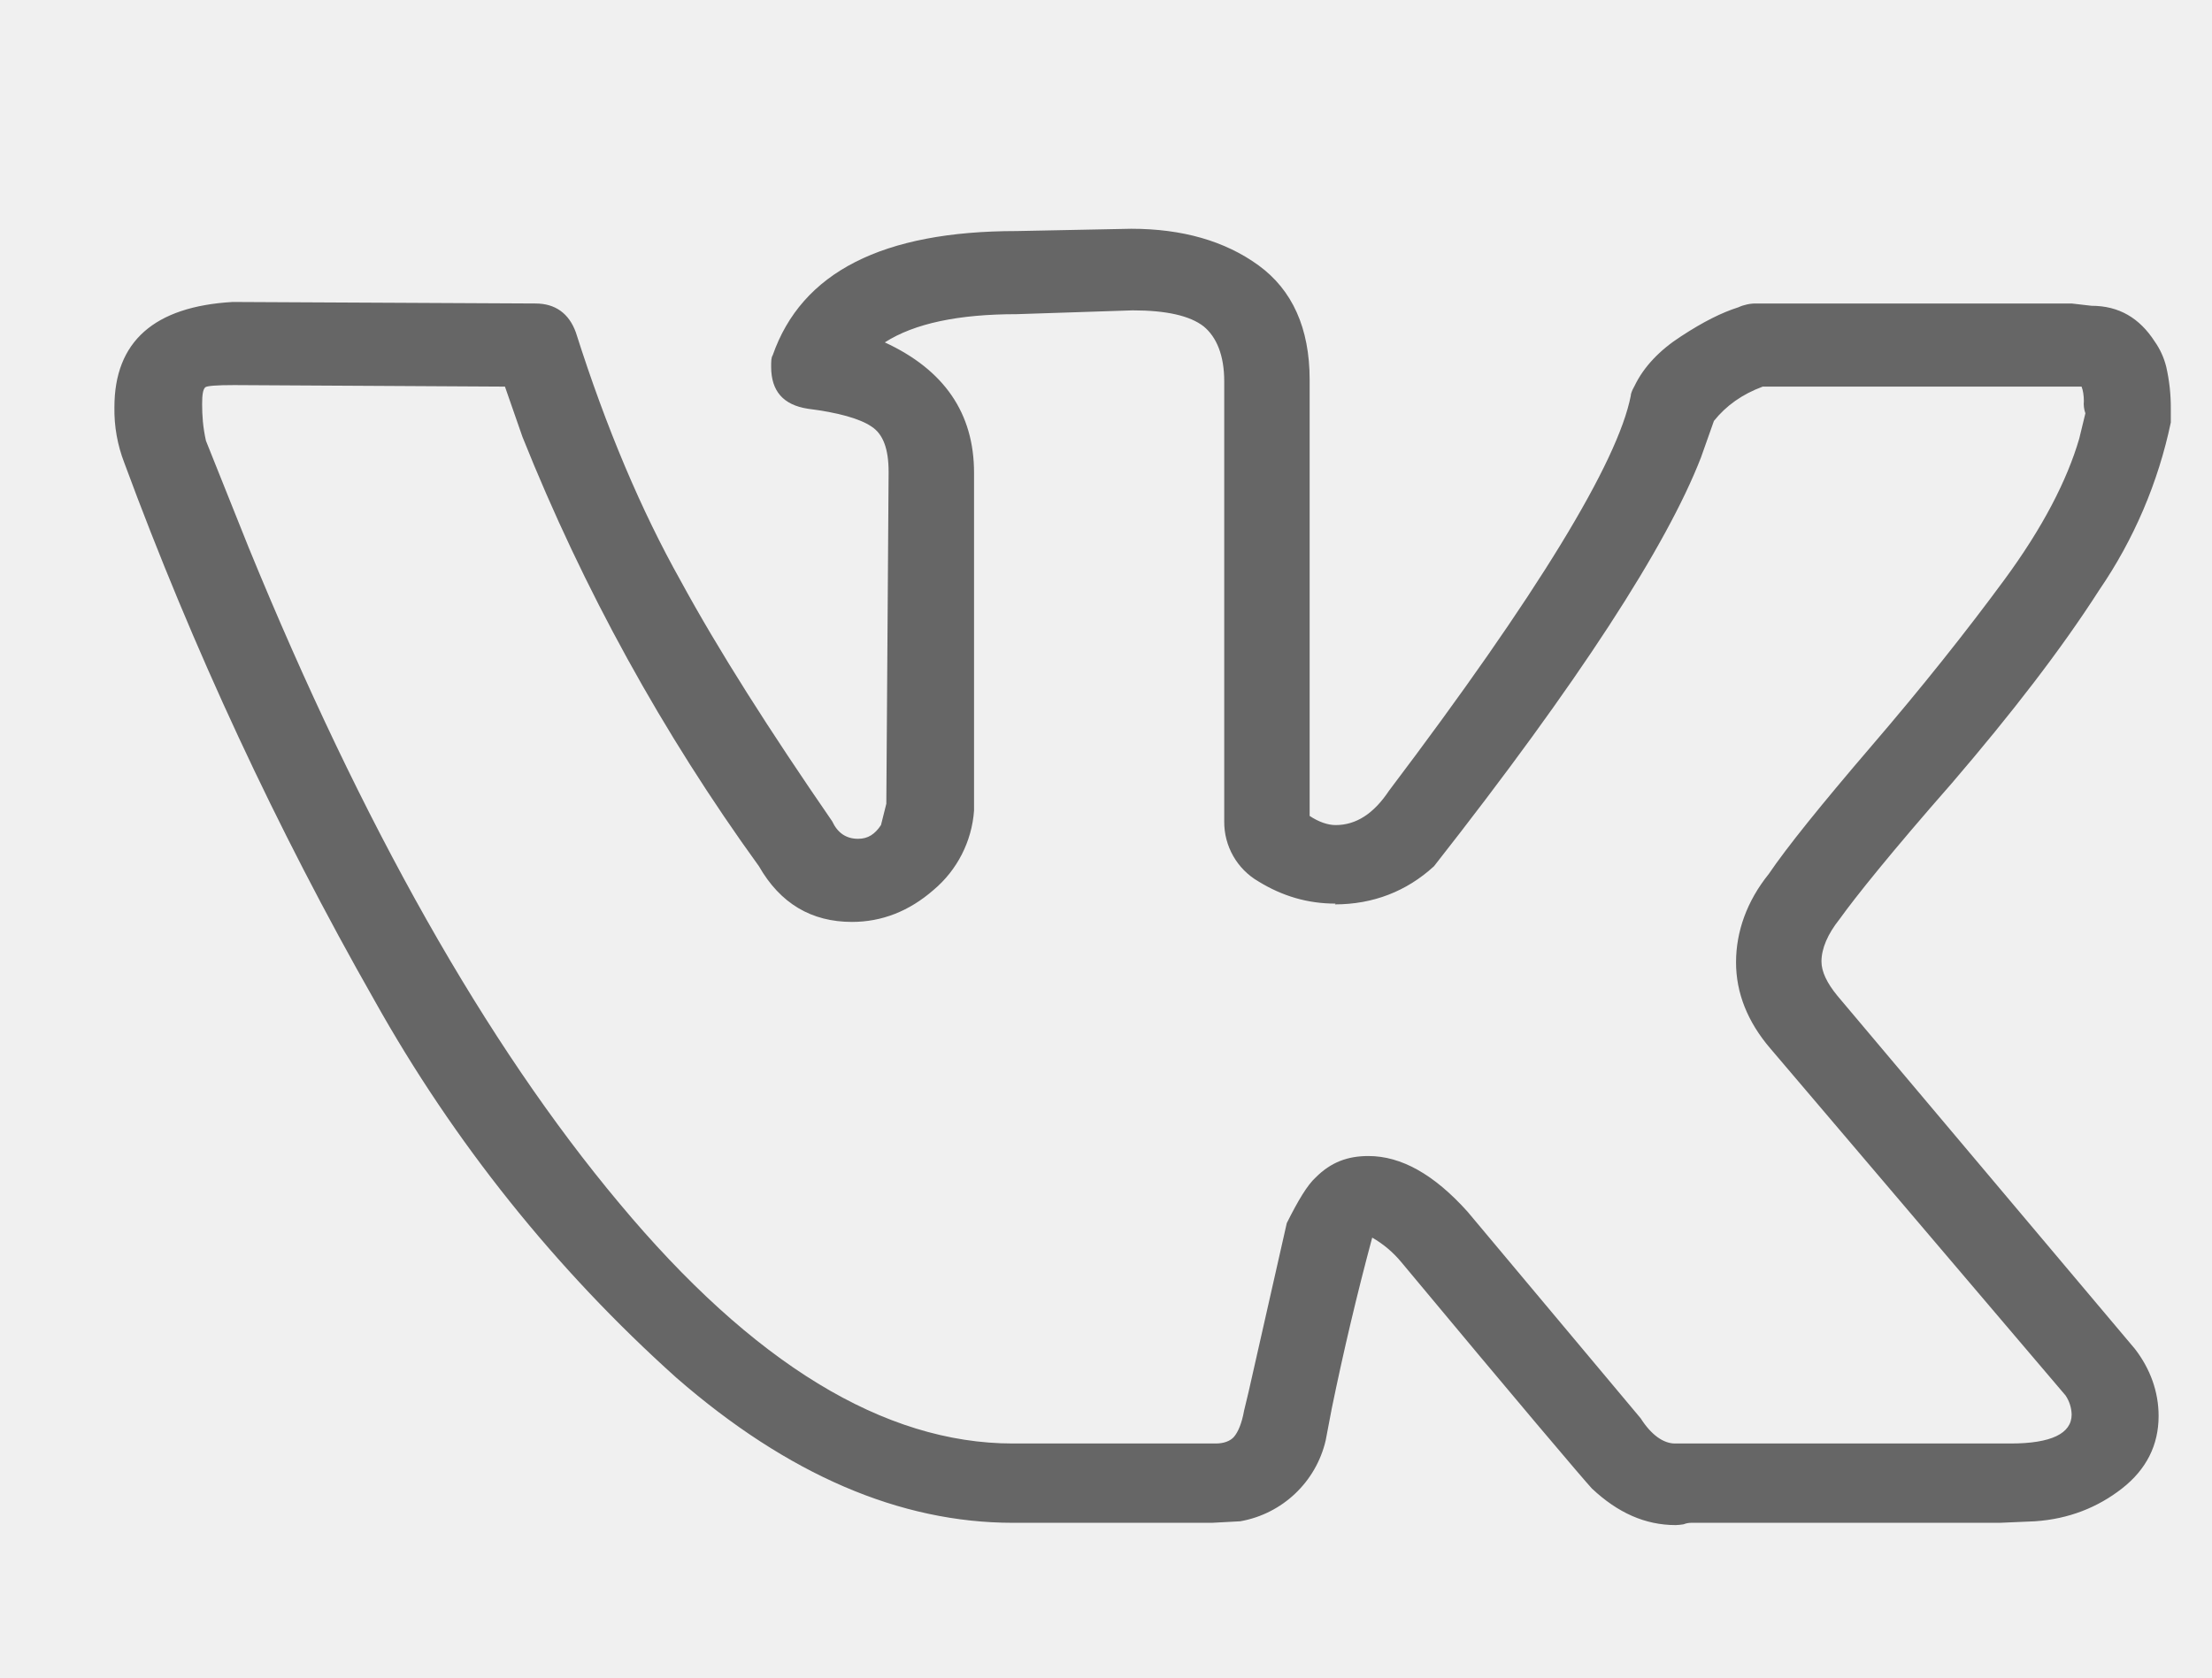
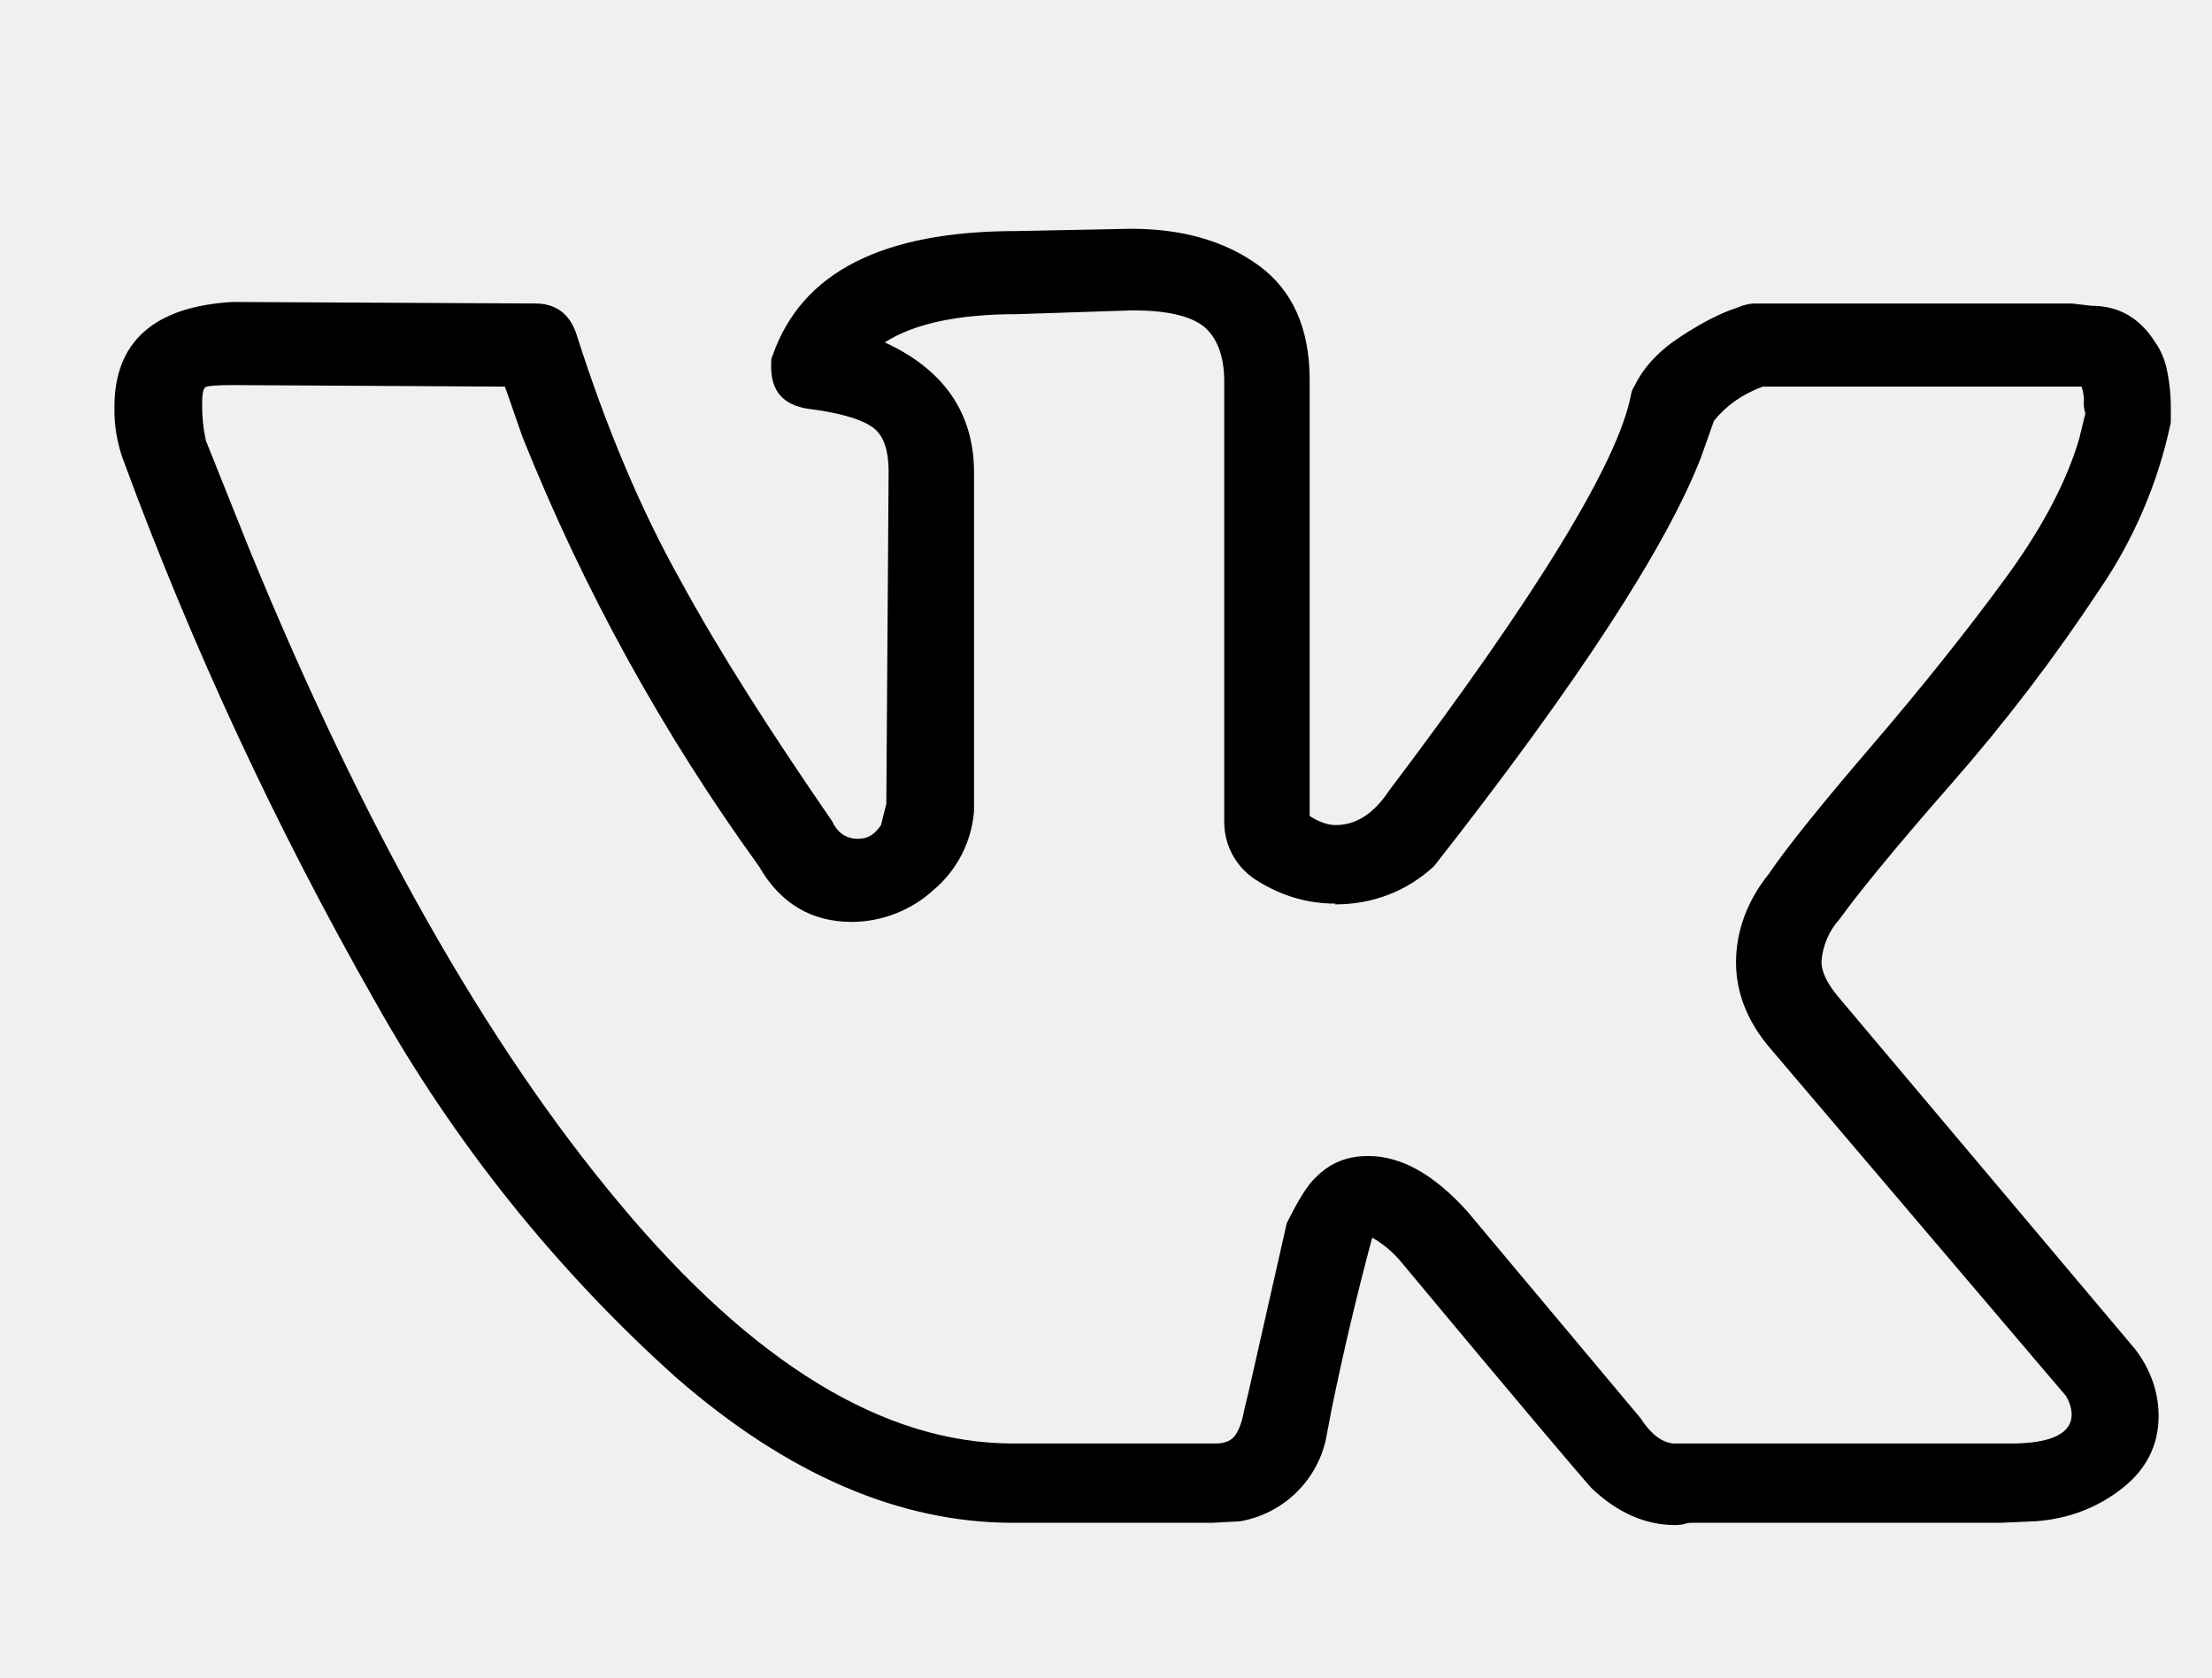
- <svg xmlns="http://www.w3.org/2000/svg" fill="none" viewBox="0 0 29 22">
-   <g clip-path="url(#a)">
-     <path d="M1.5 5.34c0-.86.52-1.32 1.55-1.38l3.97.02c.26 0 .44.13.53.38.4 1.26.86 2.34 1.37 3.25.5.92 1.17 1.97 1.99 3.16.07.15.18.23.34.23.13 0 .22-.06.3-.18l.07-.28.03-4.35c0-.3-.07-.5-.23-.6-.15-.1-.43-.18-.83-.23-.32-.05-.48-.23-.48-.55 0-.07 0-.12.02-.15.38-1.09 1.44-1.63 3.2-1.63l1.5-.03c.67 0 1.23.16 1.67.48.44.32.67.82.67 1.5v5.72c.12.08.24.12.34.12.27 0 .5-.15.7-.45 1.95-2.58 3-4.31 3.17-5.18 0-.02.01-.06.05-.13.12-.25.33-.47.61-.65.29-.19.53-.31.75-.38a.55.55 0 0 1 .24-.05h4.13l.26.03c.36 0 .63.16.83.47.07.1.12.21.15.33a2.4 2.4 0 0 1 .06.55v.18a6.11 6.11 0 0 1-.94 2.2c-.5.78-1.15 1.62-1.93 2.53-.79.9-1.27 1.5-1.47 1.78-.16.2-.24.39-.24.56 0 .13.07.28.21.45l3.9 4.63c.2.26.31.56.31.88 0 .38-.16.7-.48.95-.32.25-.7.4-1.14.43l-.46.02h-4.04c-.02 0-.06 0-.11.02a.86.86 0 0 1-.1.01c-.4 0-.76-.16-1.1-.48-.12-.13-.96-1.12-2.5-2.97a1.39 1.39 0 0 0-.38-.32 38.47 38.47 0 0 0-.53 2.24l-.08.42a1.4 1.4 0 0 1-1.12 1.06l-.37.02h-2.61c-1.48 0-2.95-.63-4.41-1.9a19.3 19.3 0 0 1-3.96-4.95 47.51 47.51 0 0 1-3.28-7.05 1.92 1.92 0 0 1-.13-.73Zm16.01 6.51c-.37 0-.7-.1-1.01-.29a.9.9 0 0 1-.45-.79V5c0-.34-.1-.58-.27-.72-.18-.14-.49-.21-.93-.21l-1.52.05c-.76 0-1.34.12-1.73.37.78.36 1.17.93 1.17 1.71v4.43a1.5 1.5 0 0 1-.53 1.04c-.32.28-.68.42-1.07.42-.53 0-.94-.24-1.22-.73a26.16 26.16 0 0 1-3.1-5.63l-.23-.66-3.55-.02c-.23 0-.36.01-.38.03-.03.03-.04.1-.04.22 0 .15.01.3.05.48l.56 1.4c1.49 3.64 3.11 6.51 4.86 8.6 1.75 2.1 3.47 3.15 5.16 3.15h2.66c.1 0 .19-.03.24-.09.05-.06.1-.17.13-.34l.06-.25.5-2.21c.15-.3.27-.5.38-.6.2-.2.42-.28.69-.28.43 0 .86.24 1.3.73l2.27 2.71c.14.22.3.33.45.33h4.4c.53 0 .8-.13.8-.38a.47.47 0 0 0-.08-.25l-3.87-4.55c-.3-.35-.45-.73-.45-1.13 0-.4.14-.8.43-1.16.23-.34.68-.9 1.34-1.67.67-.78 1.25-1.51 1.75-2.19.5-.68.82-1.3.98-1.85l.08-.33a.37.37 0 0 1-.02-.16c0-.07-.01-.14-.03-.19h-4.18c-.27.1-.48.25-.64.45L22.3 6c-.45 1.16-1.6 2.94-3.5 5.36-.36.33-.8.5-1.3.5Z" fill="#666" />
-   </g>
-   <defs>
-     <clipPath id="a">
-       <path fill="#fff" d="M.5 0h28v22H.5z" />
-     </clipPath>
-   </defs>
+ <svg xmlns="http://www.w3.org/2000/svg" viewBox="0 0 29 22">
+   <path d="M1.5 5.34c0-.86.52-1.32 1.55-1.38l3.97.02c.26 0 .44.13.53.38.4 1.26.86 2.34 1.37 3.25.5.92 1.17 1.97 1.99 3.16.07.15.18.23.34.23.13 0 .22-.06.3-.18l.07-.28.03-4.35c0-.3-.07-.5-.23-.6-.15-.1-.43-.18-.83-.23-.32-.05-.48-.23-.48-.55 0-.07 0-.12.02-.15.38-1.09 1.44-1.63 3.2-1.63l1.5-.03c.67 0 1.23.16 1.67.48.44.32.67.82.67 1.5v5.72c.12.08.24.12.34.12.27 0 .5-.15.7-.45 1.95-2.58 3-4.31 3.17-5.18a.3.3 0 0 1 .05-.13c.12-.25.33-.47.61-.65.29-.19.53-.31.75-.38a.55.55 0 0 1 .24-.05h4.13l.26.03c.36 0 .63.16.83.47.07.1.12.21.15.33a2.4 2.4 0 0 1 .06.55v.18a6.11 6.11 0 0 1-.94 2.2 23.4 23.4 0 0 1-1.93 2.53c-.79.9-1.27 1.5-1.47 1.78a.93.93 0 0 0-.24.56c0 .13.07.28.21.45l3.9 4.63c.2.26.31.56.31.88 0 .38-.16.7-.48.95-.32.25-.7.4-1.14.43l-.46.02h-4.04c-.02 0-.06 0-.11.02a.86.86 0 0 1-.1.01c-.4 0-.76-.16-1.1-.48-.12-.13-.96-1.12-2.5-2.97a1.39 1.39 0 0 0-.38-.32 38.47 38.47 0 0 0-.53 2.24l-.08.42a1.4 1.4 0 0 1-1.12 1.06l-.37.02h-2.61c-1.48 0-2.95-.63-4.41-1.9a19.3 19.3 0 0 1-3.96-4.95 47.51 47.51 0 0 1-3.28-7.05 1.92 1.92 0 0 1-.13-.73Zm16.01 6.51c-.37 0-.7-.1-1.01-.29a.9.9 0 0 1-.45-.79V5c0-.34-.1-.58-.27-.72-.18-.14-.49-.21-.93-.21l-1.52.05c-.76 0-1.34.12-1.73.37.78.36 1.17.93 1.17 1.71v4.43a1.5 1.5 0 0 1-.53 1.04 1.6 1.6 0 0 1-1.07.42c-.53 0-.94-.24-1.22-.73a26.16 26.16 0 0 1-3.1-5.63l-.23-.66-3.55-.02c-.23 0-.36.01-.38.03-.03.03-.04.1-.04.22 0 .15.01.3.05.48l.56 1.4c1.49 3.64 3.11 6.51 4.86 8.6 1.75 2.1 3.47 3.15 5.16 3.15h2.66c.1 0 .19-.03.24-.09.05-.06.1-.17.13-.34l.06-.25.5-2.21c.15-.3.27-.5.38-.6.2-.2.42-.28.69-.28.43 0 .86.24 1.3.73l2.27 2.71c.14.22.3.33.45.33h4.4c.53 0 .8-.13.8-.38a.47.47 0 0 0-.08-.25l-3.87-4.55c-.3-.35-.45-.73-.45-1.13 0-.4.14-.8.43-1.16.23-.34.68-.9 1.34-1.67.67-.78 1.25-1.51 1.75-2.19.5-.68.82-1.3.98-1.85l.08-.33a.37.37 0 0 1-.02-.16.54.54 0 0 0-.03-.19h-4.18c-.27.1-.48.25-.64.45L22.3 6c-.45 1.16-1.6 2.94-3.5 5.36-.36.33-.8.5-1.3.5Z" />
</svg>
